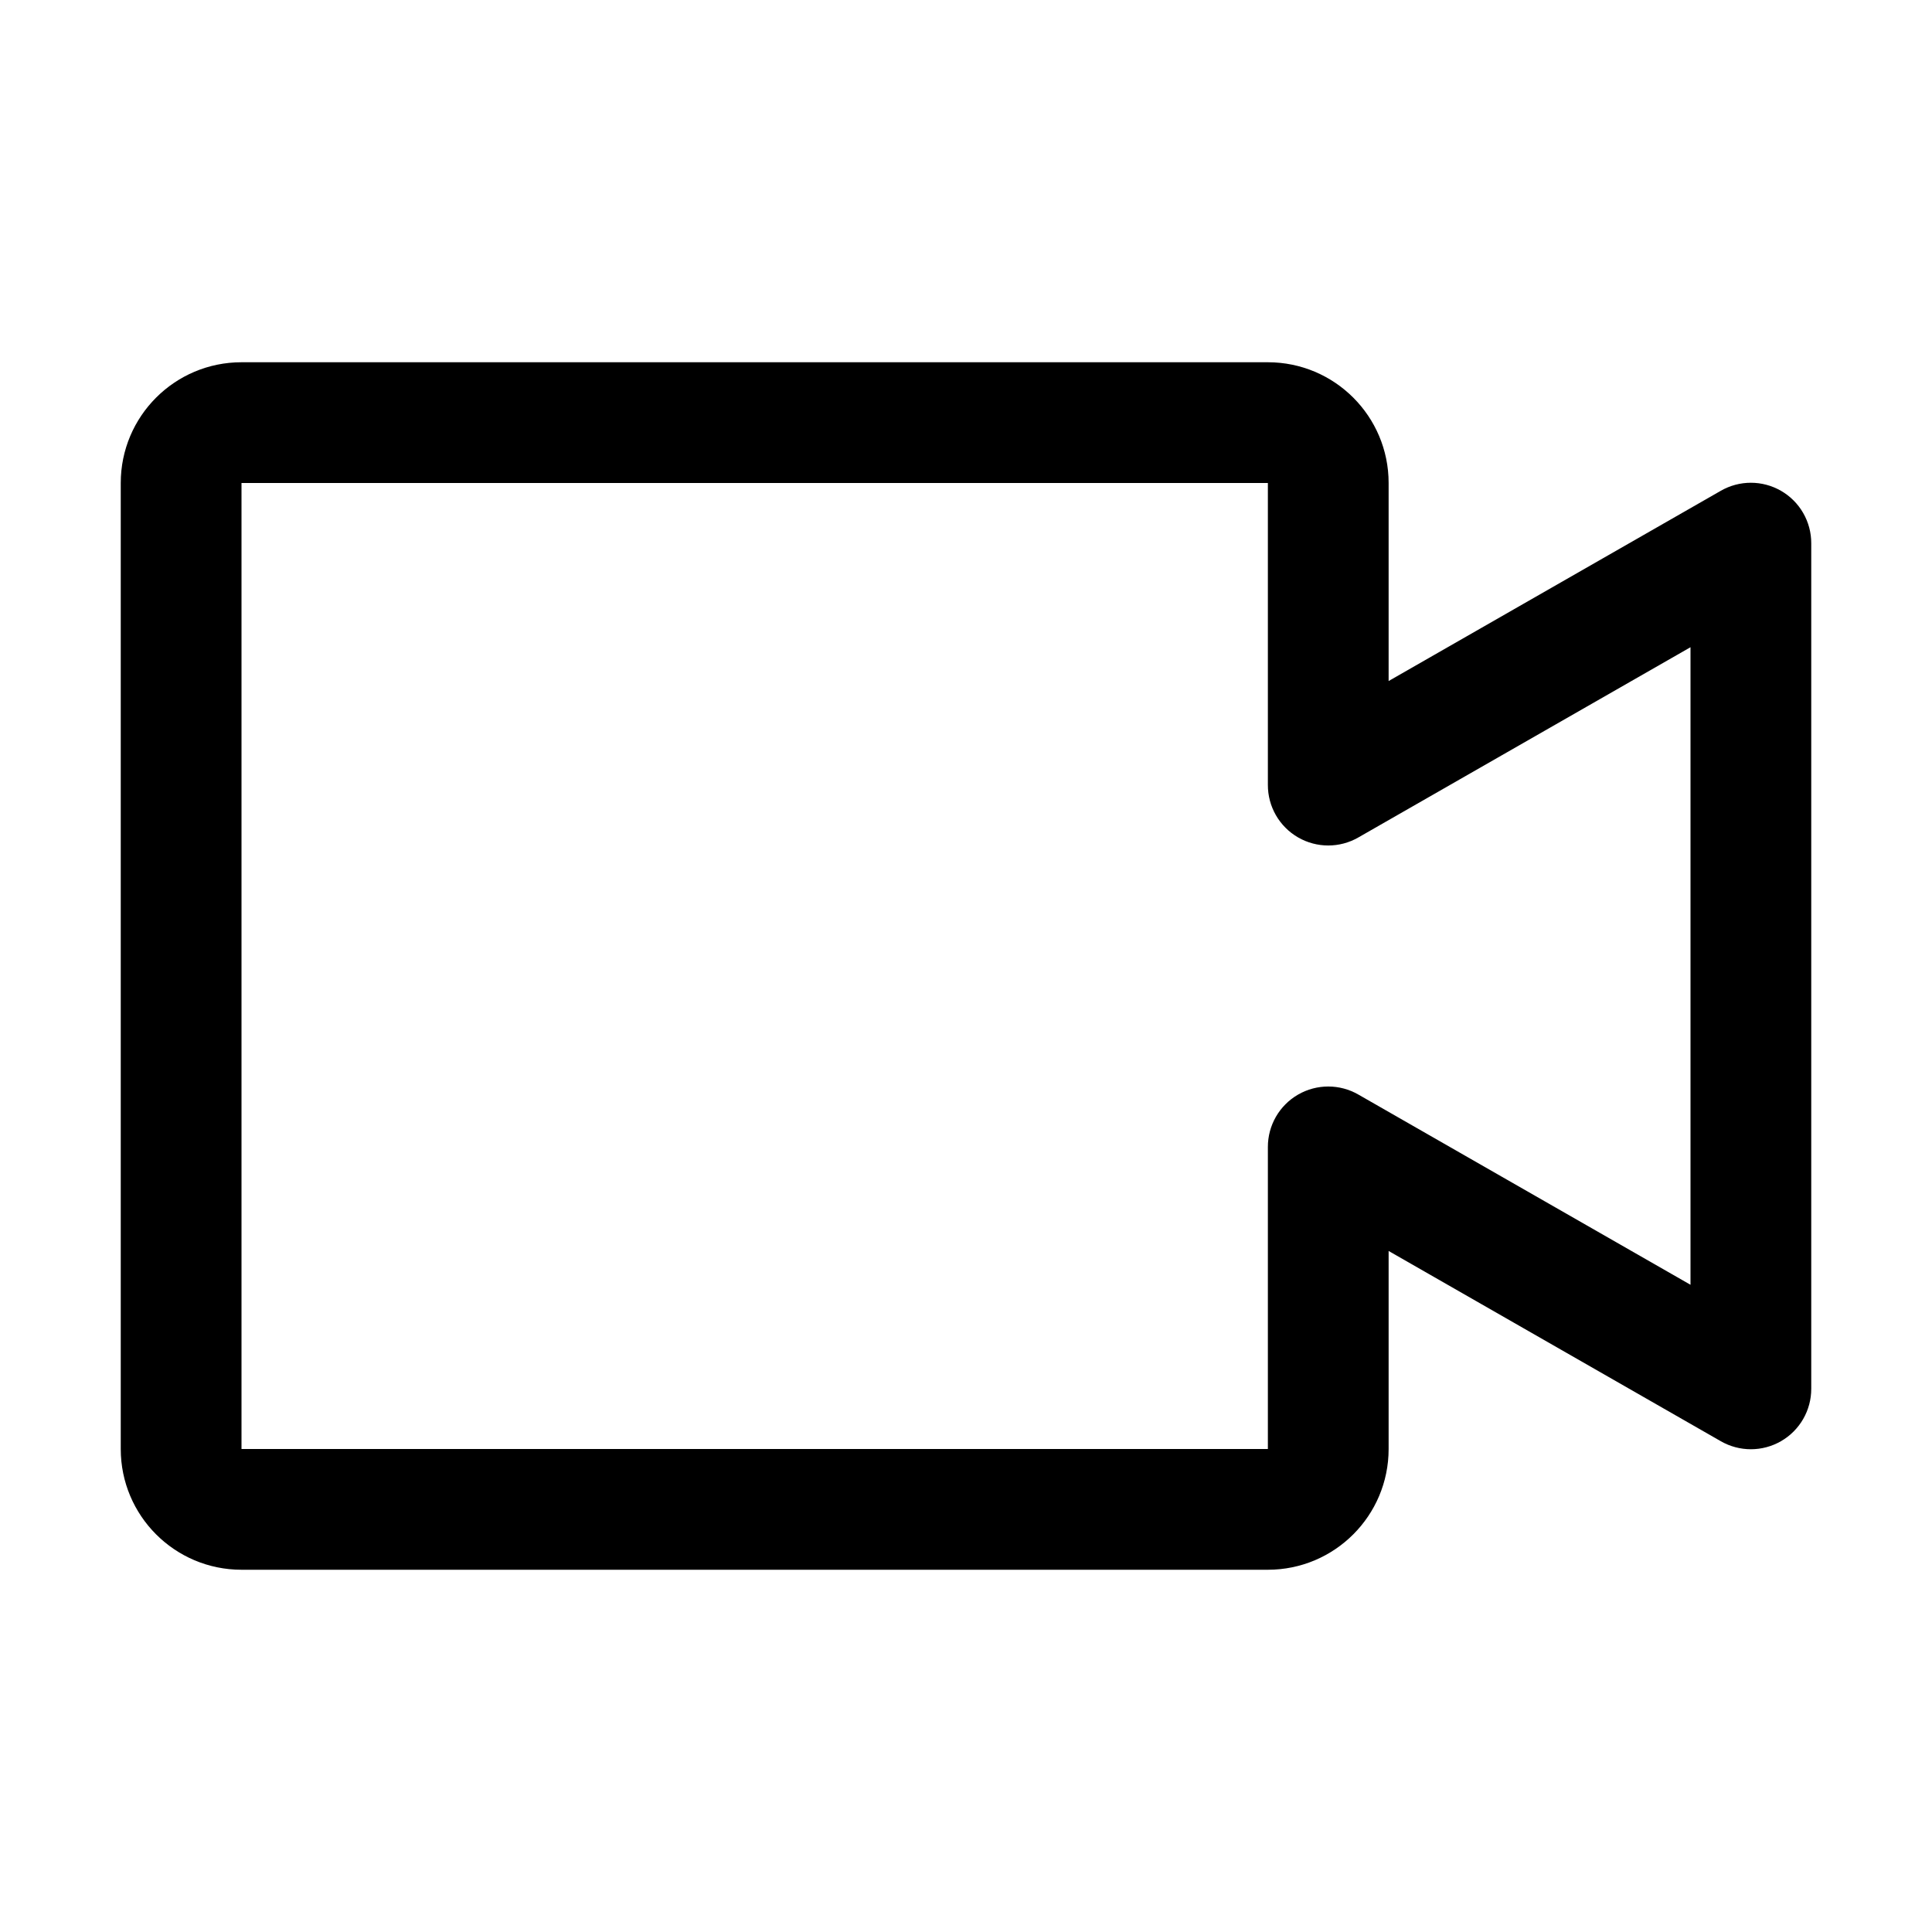
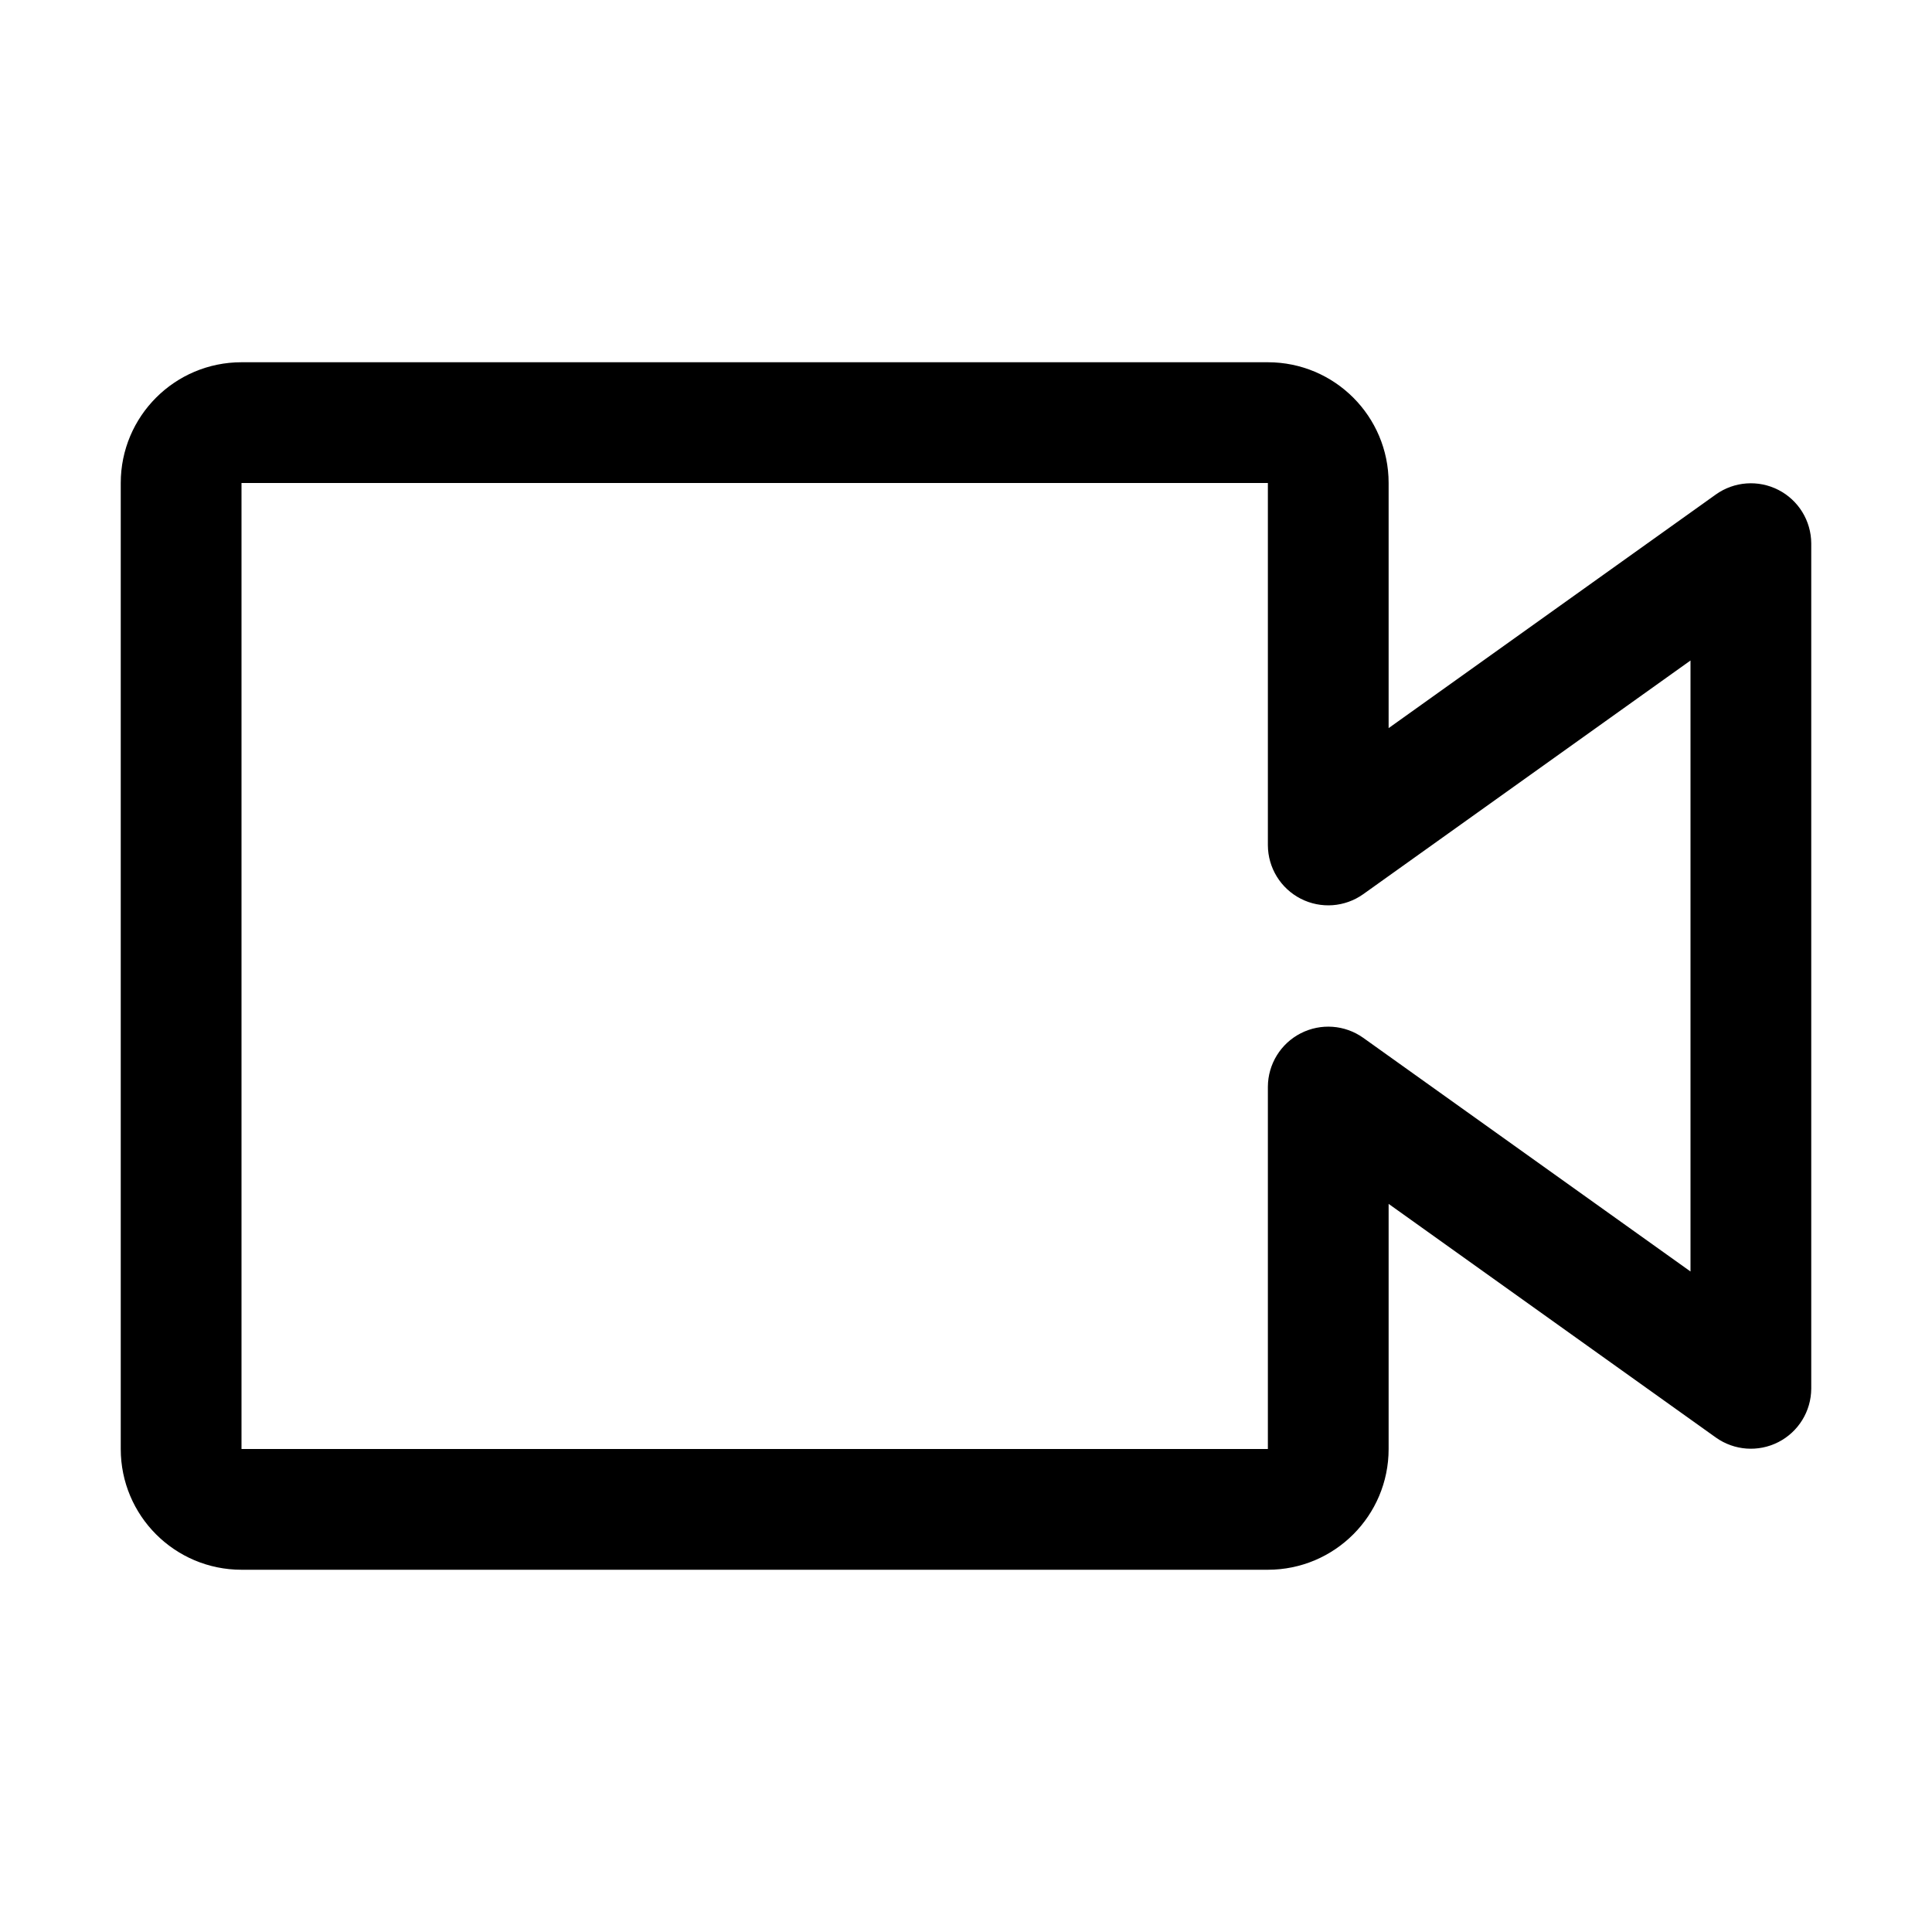
<svg xmlns="http://www.w3.org/2000/svg" id="icon" viewBox="0 0 32 32">
  <defs>
    <style>.cls-1{fill:none;}</style>
  </defs>
-   <path d="M21,26H4a2,2,0,0,1-2-2V8A2,2,0,0,1,4,6H21a2,2,0,0,1,2,2v3.28l5.5-3.15a1,1,0,0,1,1,0A1,1,0,0,1,30,9V23a1,1,0,0,1-.5.87,1,1,0,0,1-1,0L23,20.72V24A2,2,0,0,1,21,26ZM4,8V24H21V19a1,1,0,0,1,.5-.87,1,1,0,0,1,1,0L28,21.28V10.72l-5.5,3.15a1,1,0,0,1-1,0A1,1,0,0,1,21,13V8Z" />
+   <path d="M21,26H4a2,2,0,0,1-2-2V8A2,2,0,0,1,4,6H21a2,2,0,0,1,2,2v4.06l5.42-3.87A1,1,0,0,1,30,9V23a1,1,0,0,1-1.58.81L23,19.94V24A2,2,0,0,1,21,26ZM4,8V24H21V18a1,1,0,0,1,1.58-.81L28,21.06V10.94l-5.42,3.87A1,1,0,0,1,21,14V8Z" />
  <rect id="_Transparent_Rectangle_" data-name="&lt;Transparent Rectangle&gt;" class="cls-1" width="32" height="32" />
</svg>
